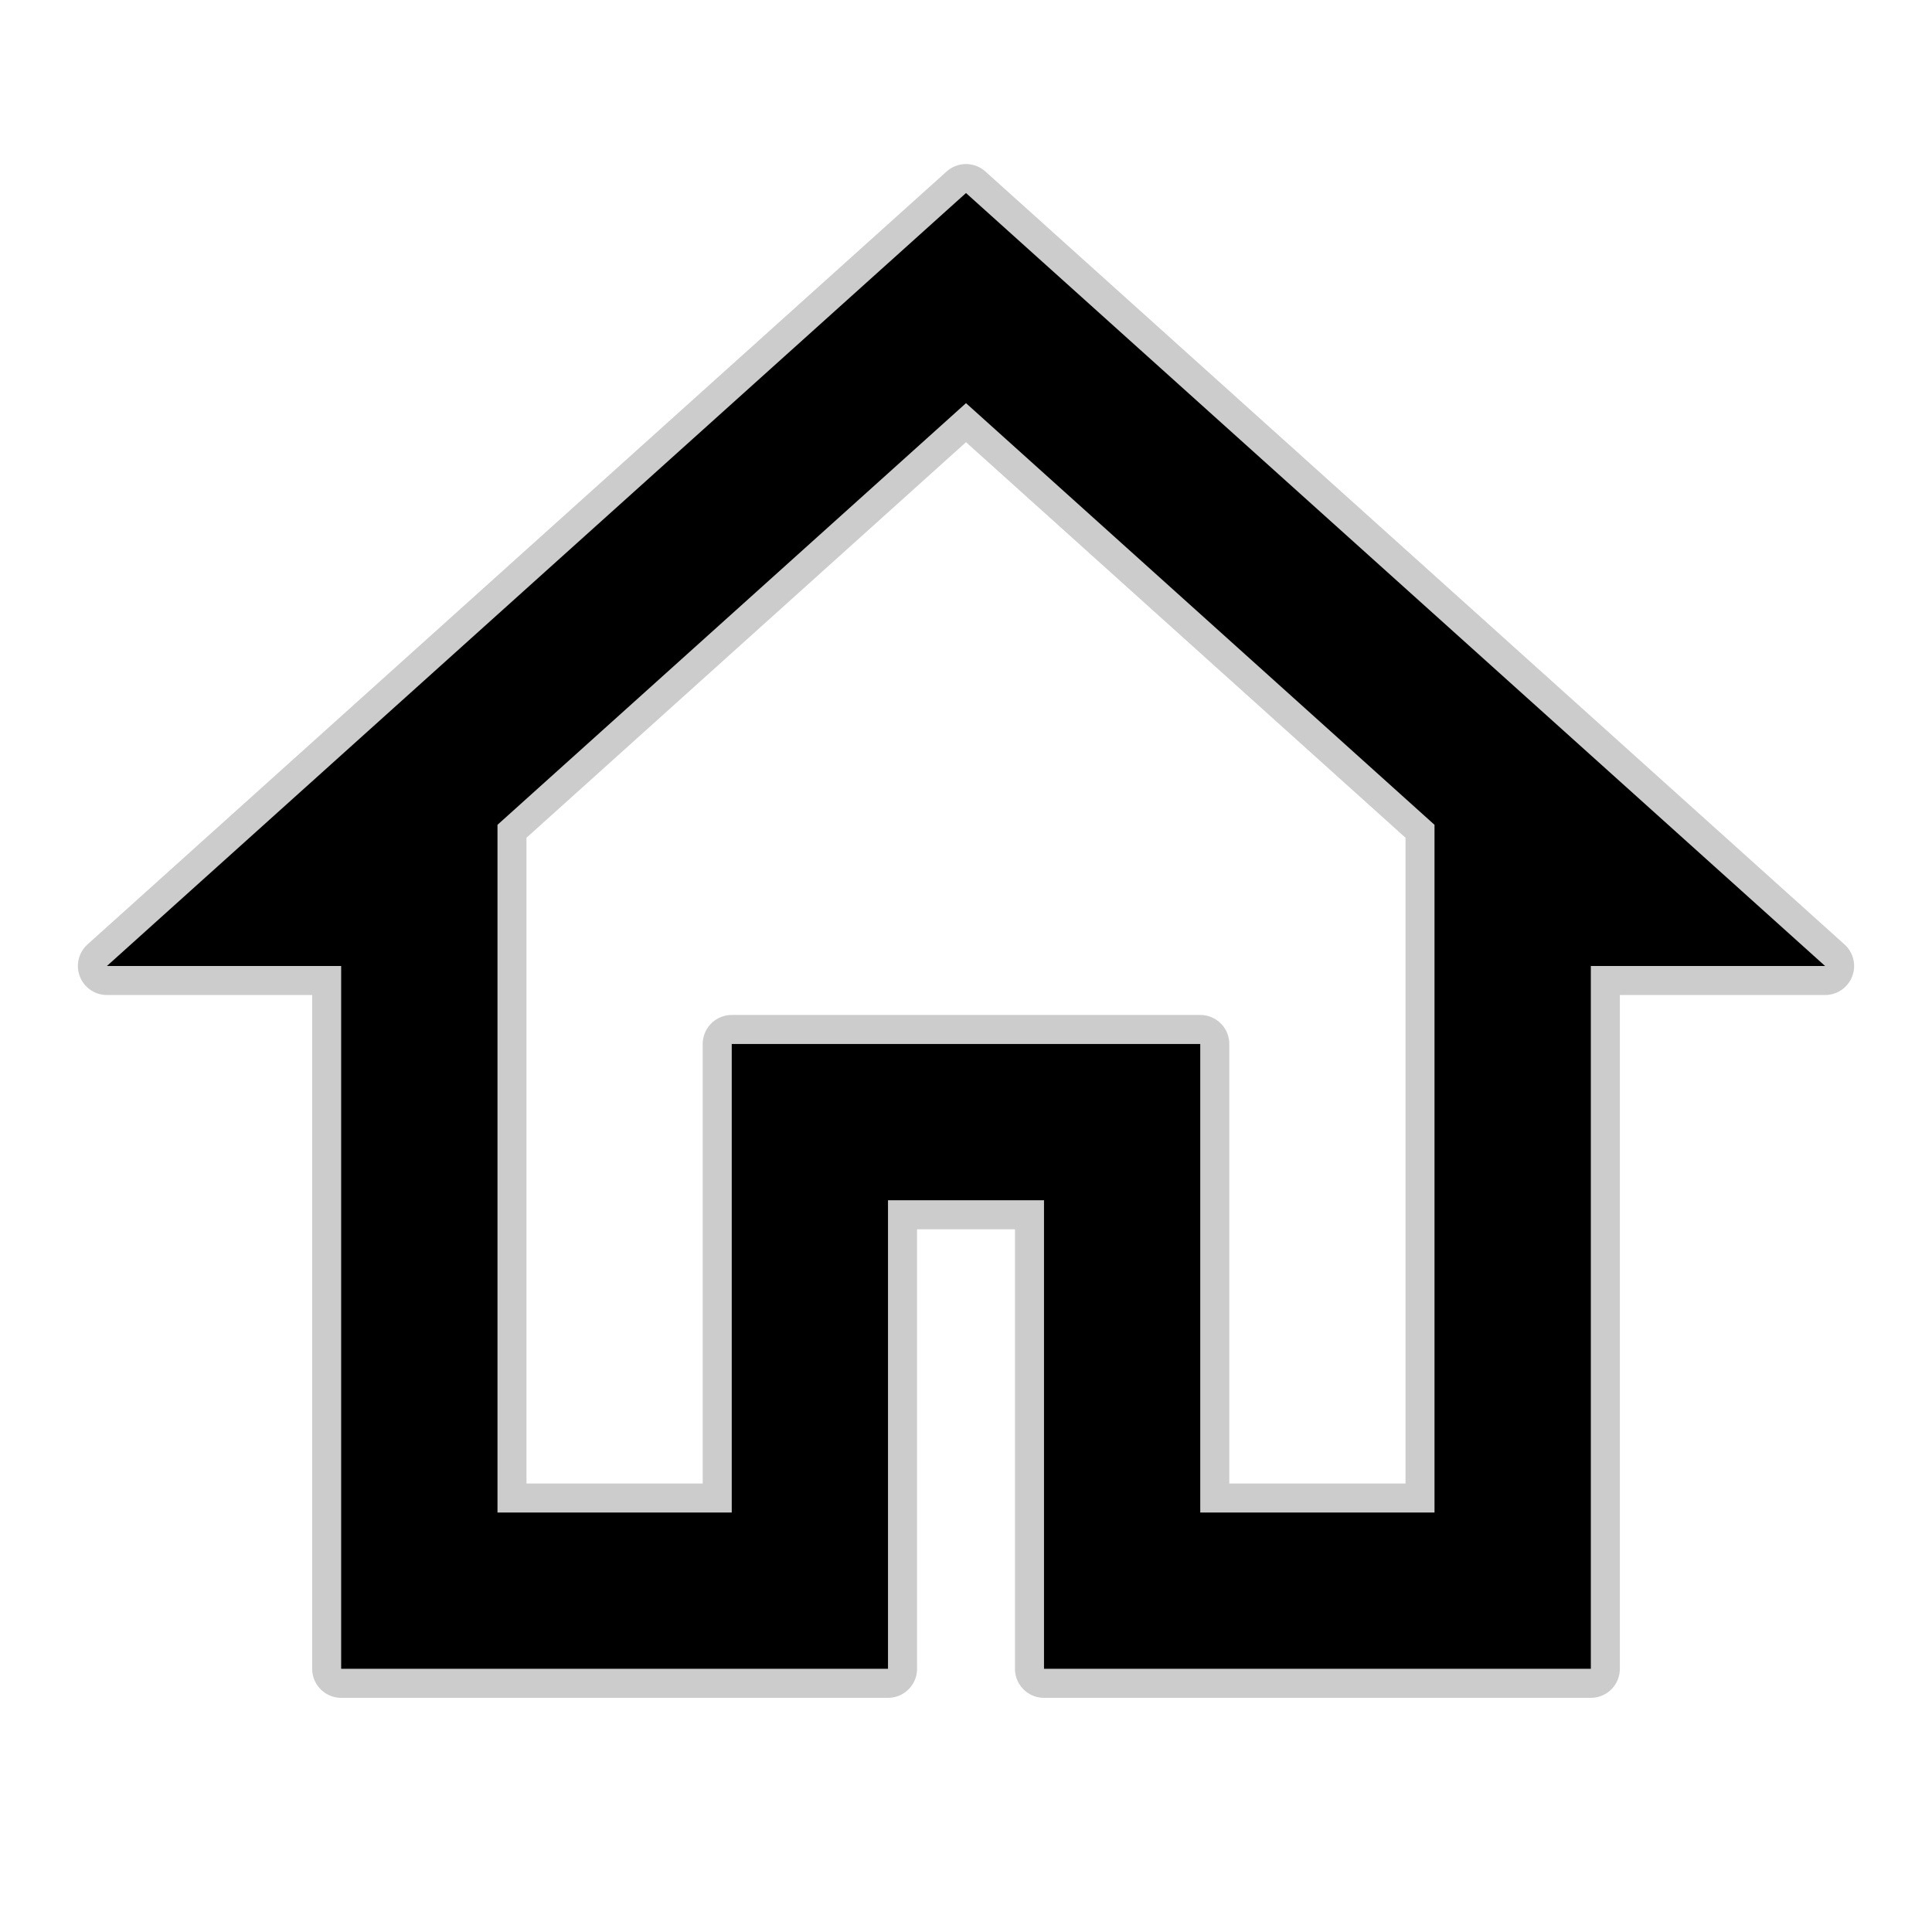
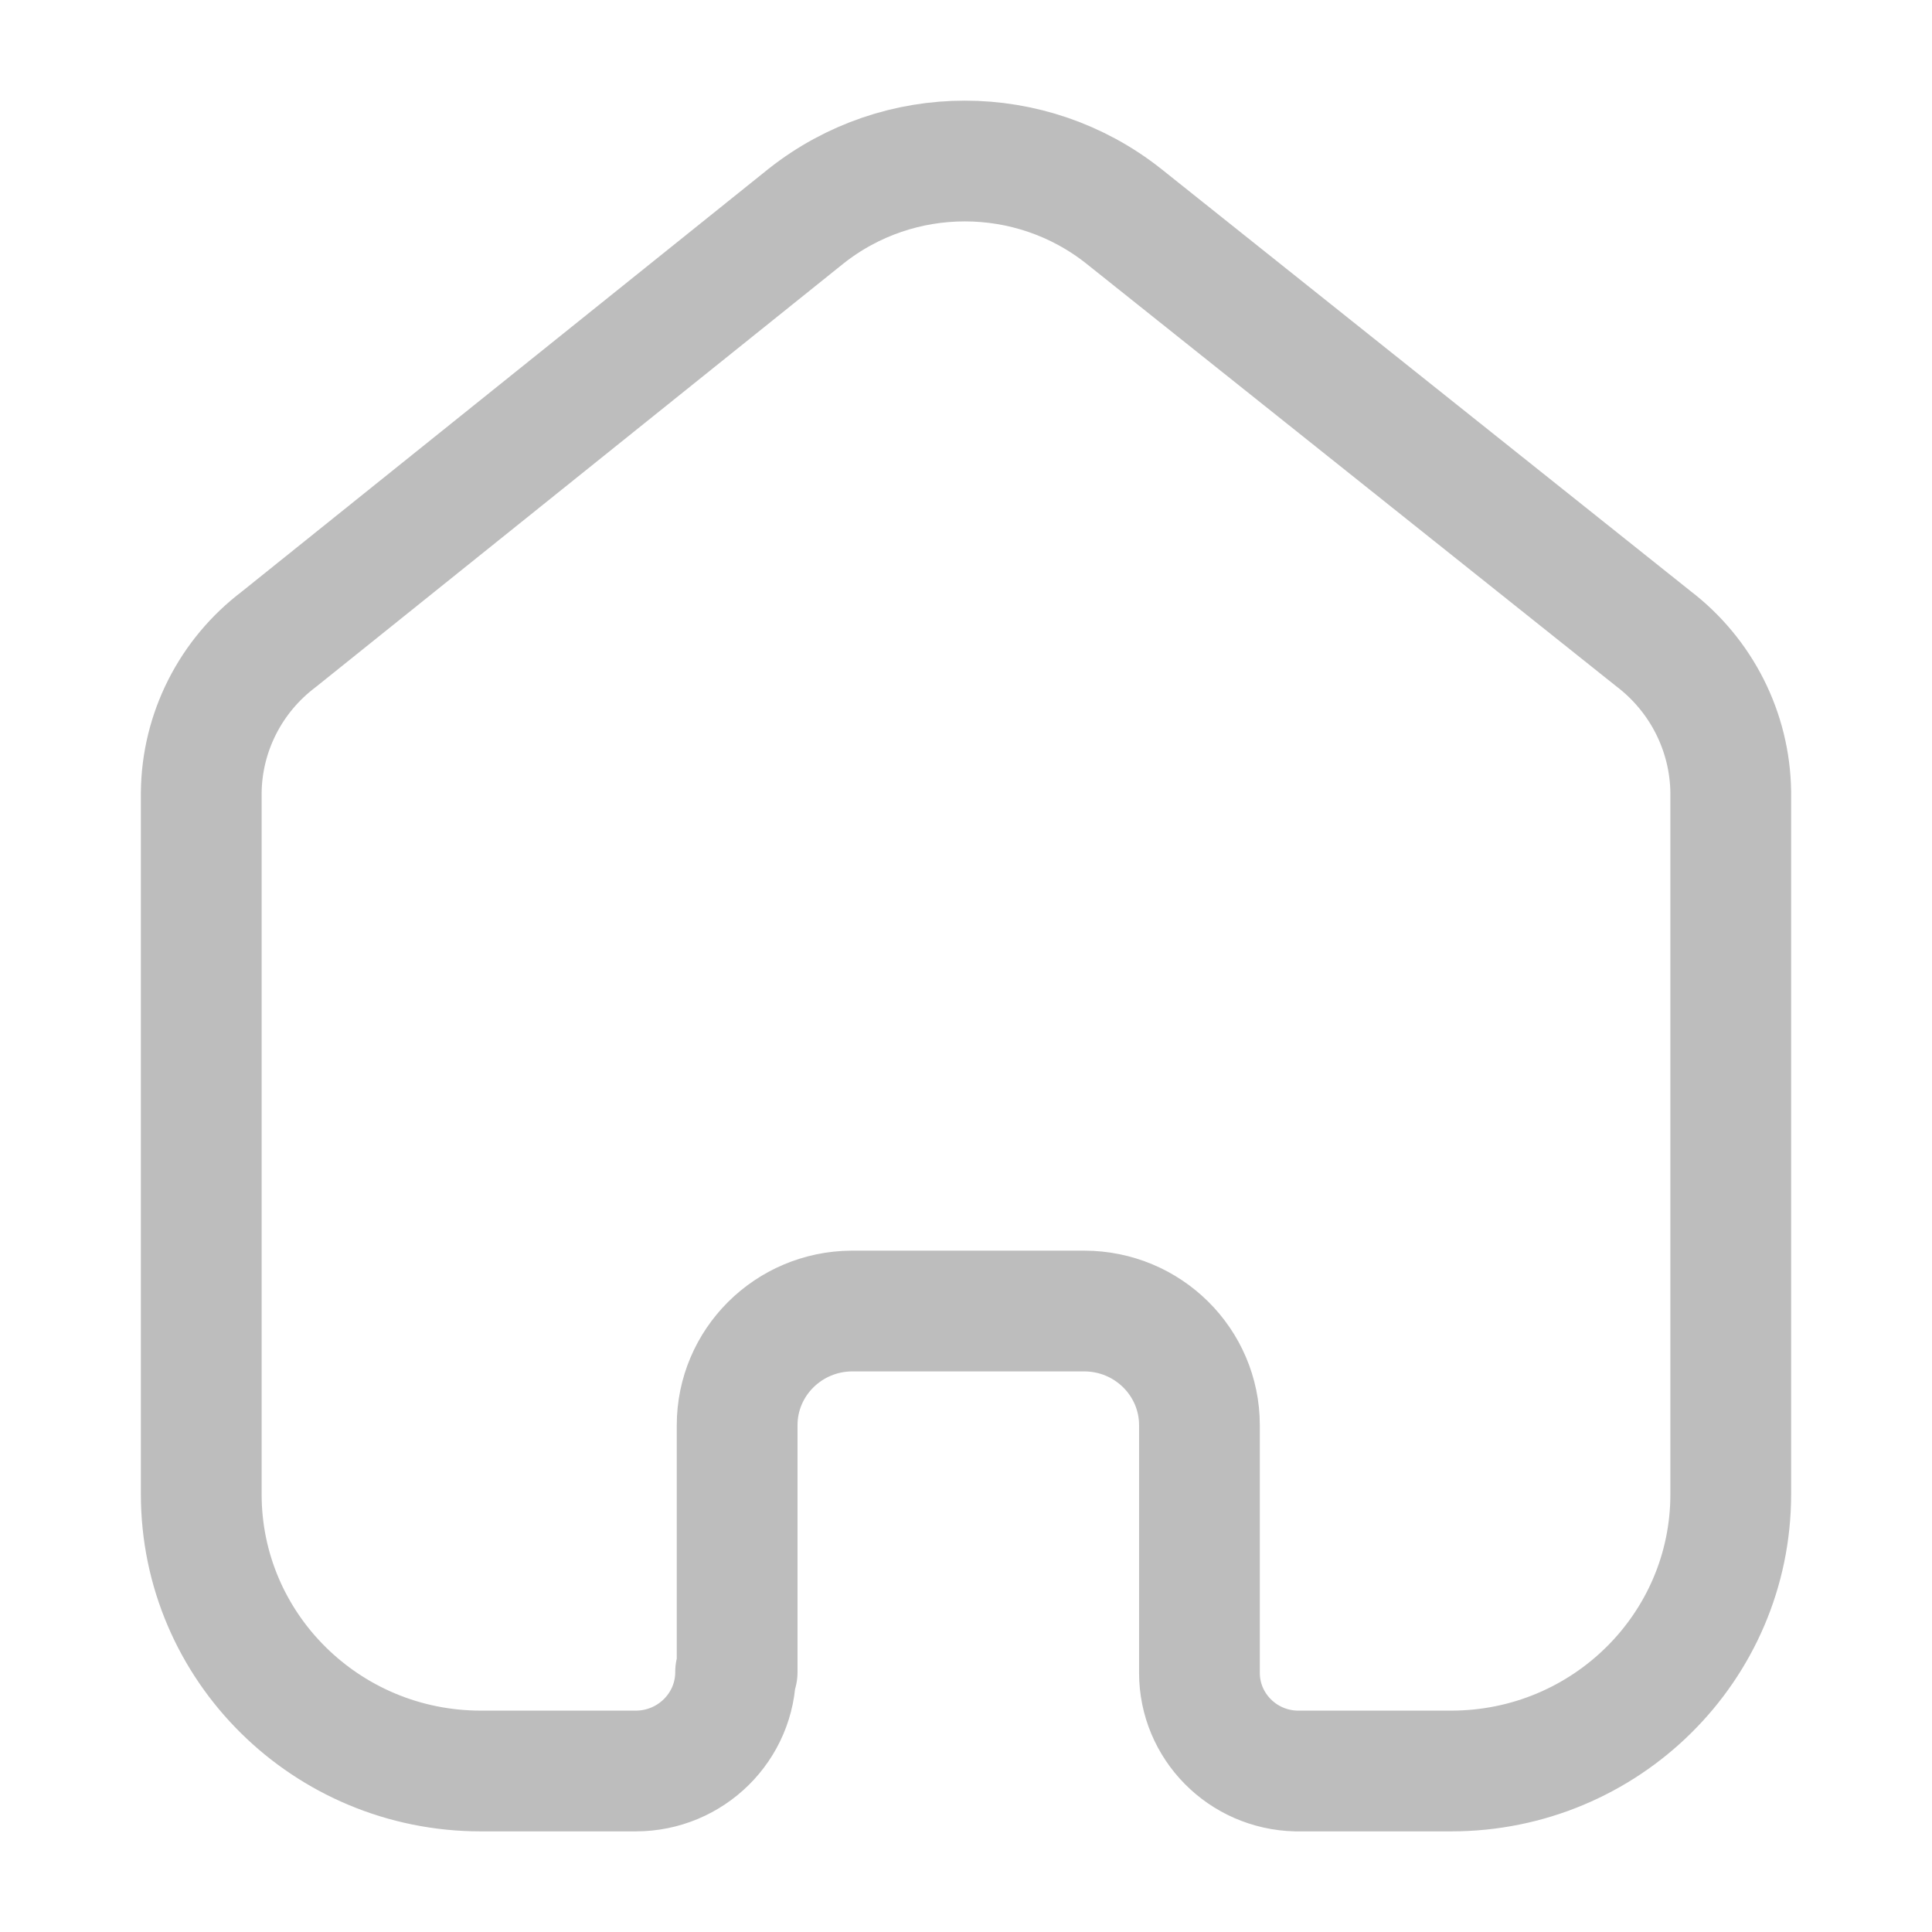
- <svg xmlns="http://www.w3.org/2000/svg" viewBox="0 0 24 24" width="24px" height="24px">
-   <path style="fill-rule:nonzero;fill-opacity:1;stroke-width:7;stroke-linecap:butt;stroke-linejoin:round;stroke:rgb(80%,80%,80%);stroke-opacity:1;stroke-miterlimit:10;" d="M 216.602 113 L 188.35 113 L 188.35 197.755 L 122.405 197.755 L 122.405 141.252 L 103.595 141.252 L 103.595 197.755 L 37.65 197.755 L 37.65 113 L 9.398 113 L 113 19.789 Z M 56.497 95.973 L 56.497 178.908 L 84.748 178.908 L 84.748 122.405 L 141.252 122.405 L 141.252 178.908 L 169.503 178.908 L 169.503 95.973 L 113 45.121 Z M 56.497 95.973 " transform="matrix(0.103009,0,0,0.103009,0.36,0.36)" />
-   <path style=" stroke:none;fill-opacity:1;" d="M 12 2.398 L 1.328 12 L 4.238 12 L 4.238 20.73 L 11.031 20.73 L 11.031 14.91 L 12.969 14.91 L 12.969 20.73 L 19.762 20.73 L 19.762 12 L 22.672 12 Z M 12 5.008 L 17.82 10.246 L 17.82 18.789 L 14.91 18.789 L 14.91 12.969 L 9.09 12.969 L 9.09 18.789 L 6.18 18.789 L 6.18 10.246 Z M 12 5.008 " />
+ <svg xmlns="http://www.w3.org/2000/svg" width="24" height="24" viewBox="0 0 24 24" fill="none">
+   <path d="M9.157 20.771V17.705C9.157 16.925 9.793 16.291 10.581 16.286H13.467C14.259 16.286 14.9 16.921 14.9 17.705V17.705V20.781C14.9 21.443 15.434 21.985 16.103 22H18.027C19.945 22 21.5 20.461 21.5 18.562V18.562V9.838C21.49 9.091 21.136 8.389 20.538 7.933L13.958 2.685C12.805 1.772 11.166 1.772 10.013 2.685L3.462 7.943C2.862 8.397 2.507 9.1 2.5 9.847V18.562C2.5 20.461 4.055 22 5.973 22H7.897C8.582 22 9.138 21.45 9.138 20.771V20.771" stroke="#BDBDBD" stroke-width="1.5" stroke-linecap="round" stroke-linejoin="round" />
</svg>
